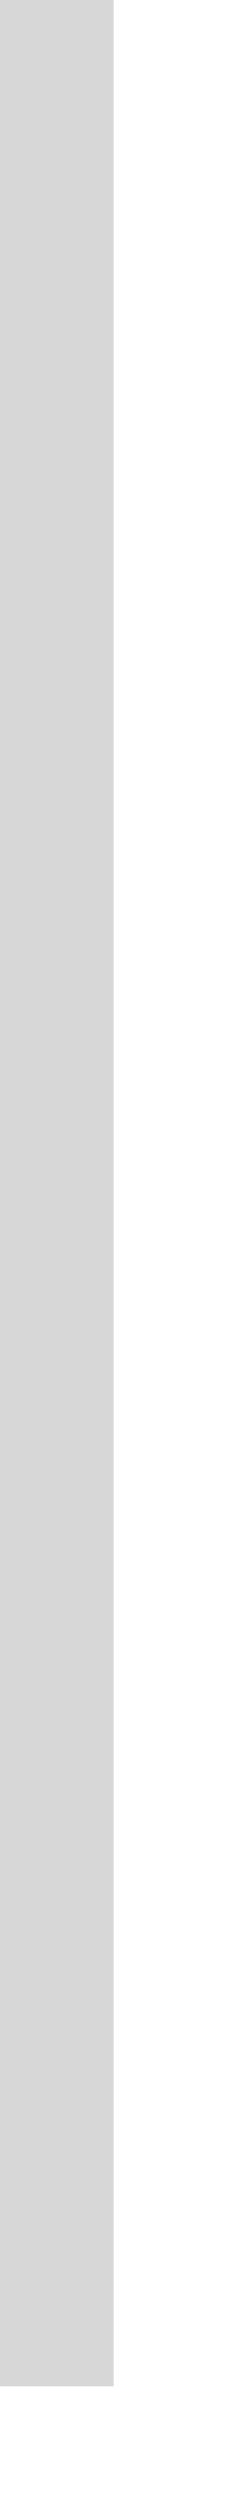
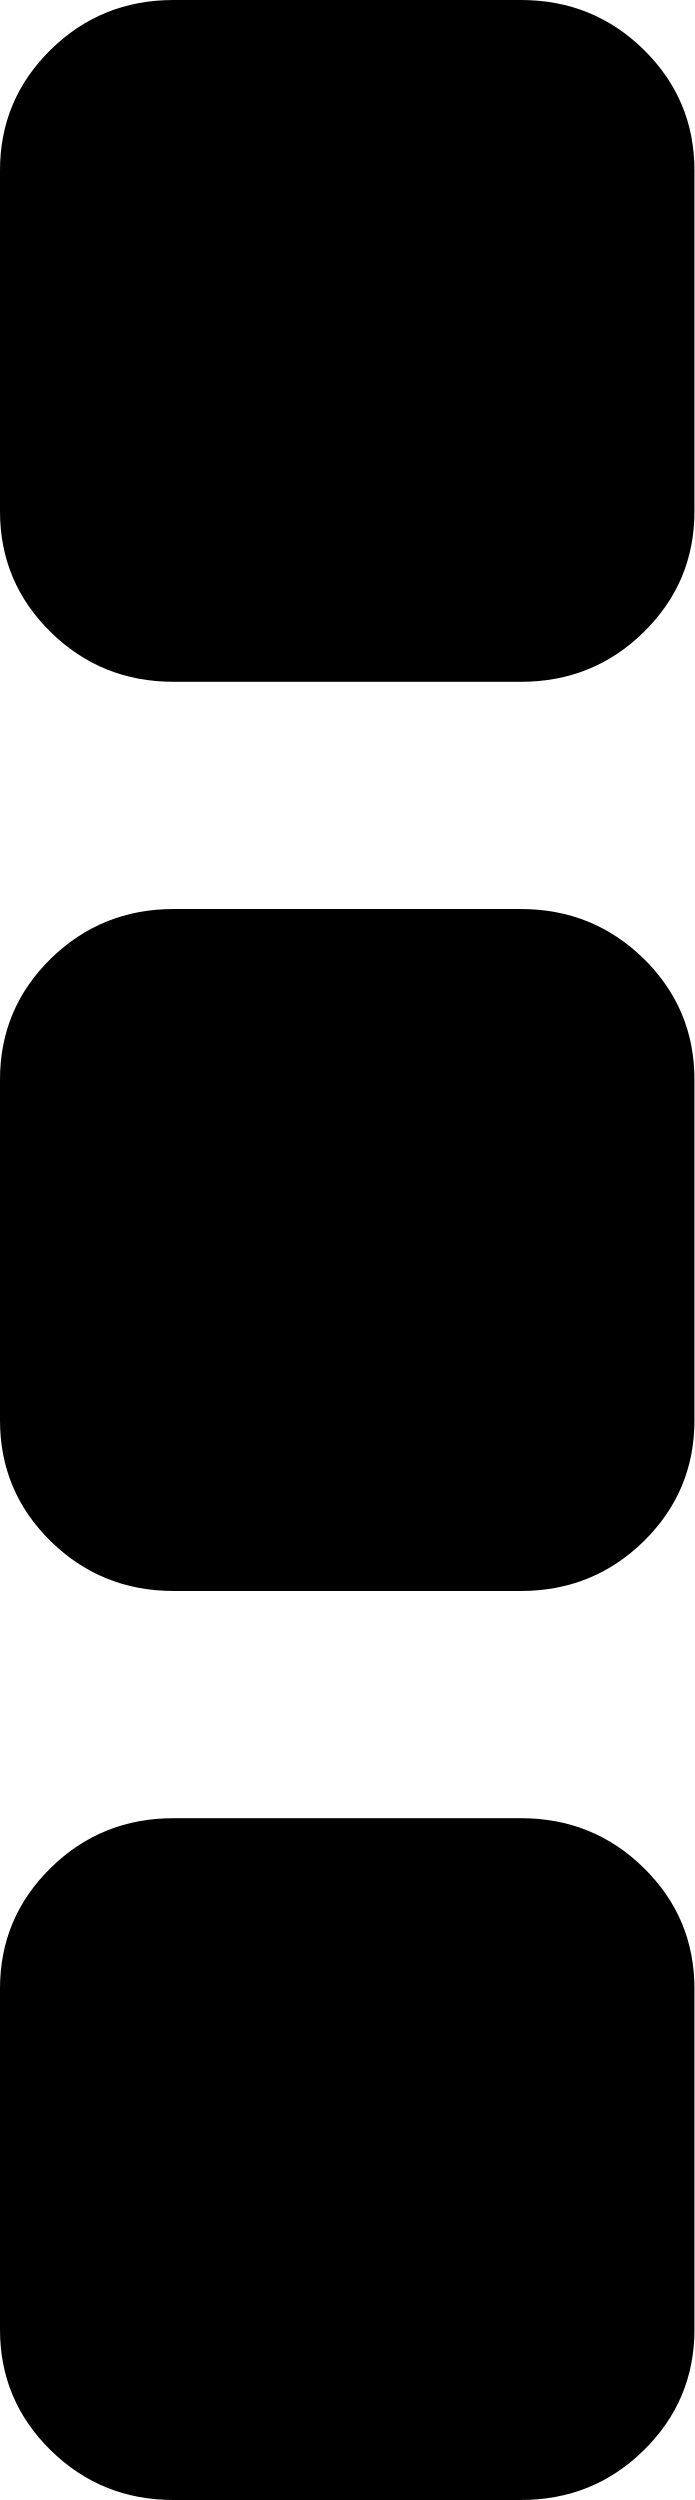
- <svg xmlns="http://www.w3.org/2000/svg" version="1.1" width="2px" height="22px">
-   <g transform="matrix(1 0 0 1 -605 -652 )">
-     <path d="M 605.5 652  L 605.5 673  " stroke-width="1" stroke="#d7d7d7" fill="none" />
+ <svg xmlns="http://www.w3.org/2000/svg" version="1.1" width="5px" height="18px">
+   <g transform="matrix(1 0 0 1 -586 -653 )">
+     <path d="M 4.635 13.449  C 4.878 13.688  5 13.977  5 14.318  L 5 16.773  C 5 17.114  4.878 17.403  4.635 17.642  C 4.392 17.881  4.097 18  3.75 18  L 1.25 18  C 0.903 18  0.608 17.881  0.365 17.642  C 0.122 17.403  0 17.114  0 16.773  L 0 14.318  C 0 13.977  0.122 13.688  0.365 13.449  C 0.608 13.21  0.903 13.091  1.25 13.091  L 3.75 13.091  C 4.097 13.091  4.392 13.21  4.635 13.449  Z M 4.635 6.903  C 4.878 7.142  5 7.432  5 7.773  L 5 10.227  C 5 10.568  4.878 10.858  4.635 11.097  C 4.392 11.335  4.097 11.455  3.75 11.455  L 1.25 11.455  C 0.903 11.455  0.608 11.335  0.365 11.097  C 0.122 10.858  0 10.568  0 10.227  L 0 7.773  C 0 7.432  0.122 7.142  0.365 6.903  C 0.608 6.665  0.903 6.545  1.25 6.545  L 3.75 6.545  C 4.097 6.545  4.392 6.665  4.635 6.903  Z M 4.635 0.358  C 4.878 0.597  5 0.886  5 1.227  L 5 3.682  C 5 4.023  4.878 4.312  4.635 4.551  C 4.392 4.79  4.097 4.909  3.75 4.909  L 1.25 4.909  C 0.903 4.909  0.608 4.79  0.365 4.551  C 0.122 4.312  0 4.023  0 3.682  L 0 1.227  C 0 0.886  0.122 0.597  0.365 0.358  C 0.608 0.119  0.903 0  1.25 0  L 3.75 0  C 4.097 0  4.392 0.119  4.635 0.358  Z " fill-rule="nonzero" fill="#000000" stroke="none" transform="matrix(1 0 0 1 586 653 )" />
  </g>
</svg>
